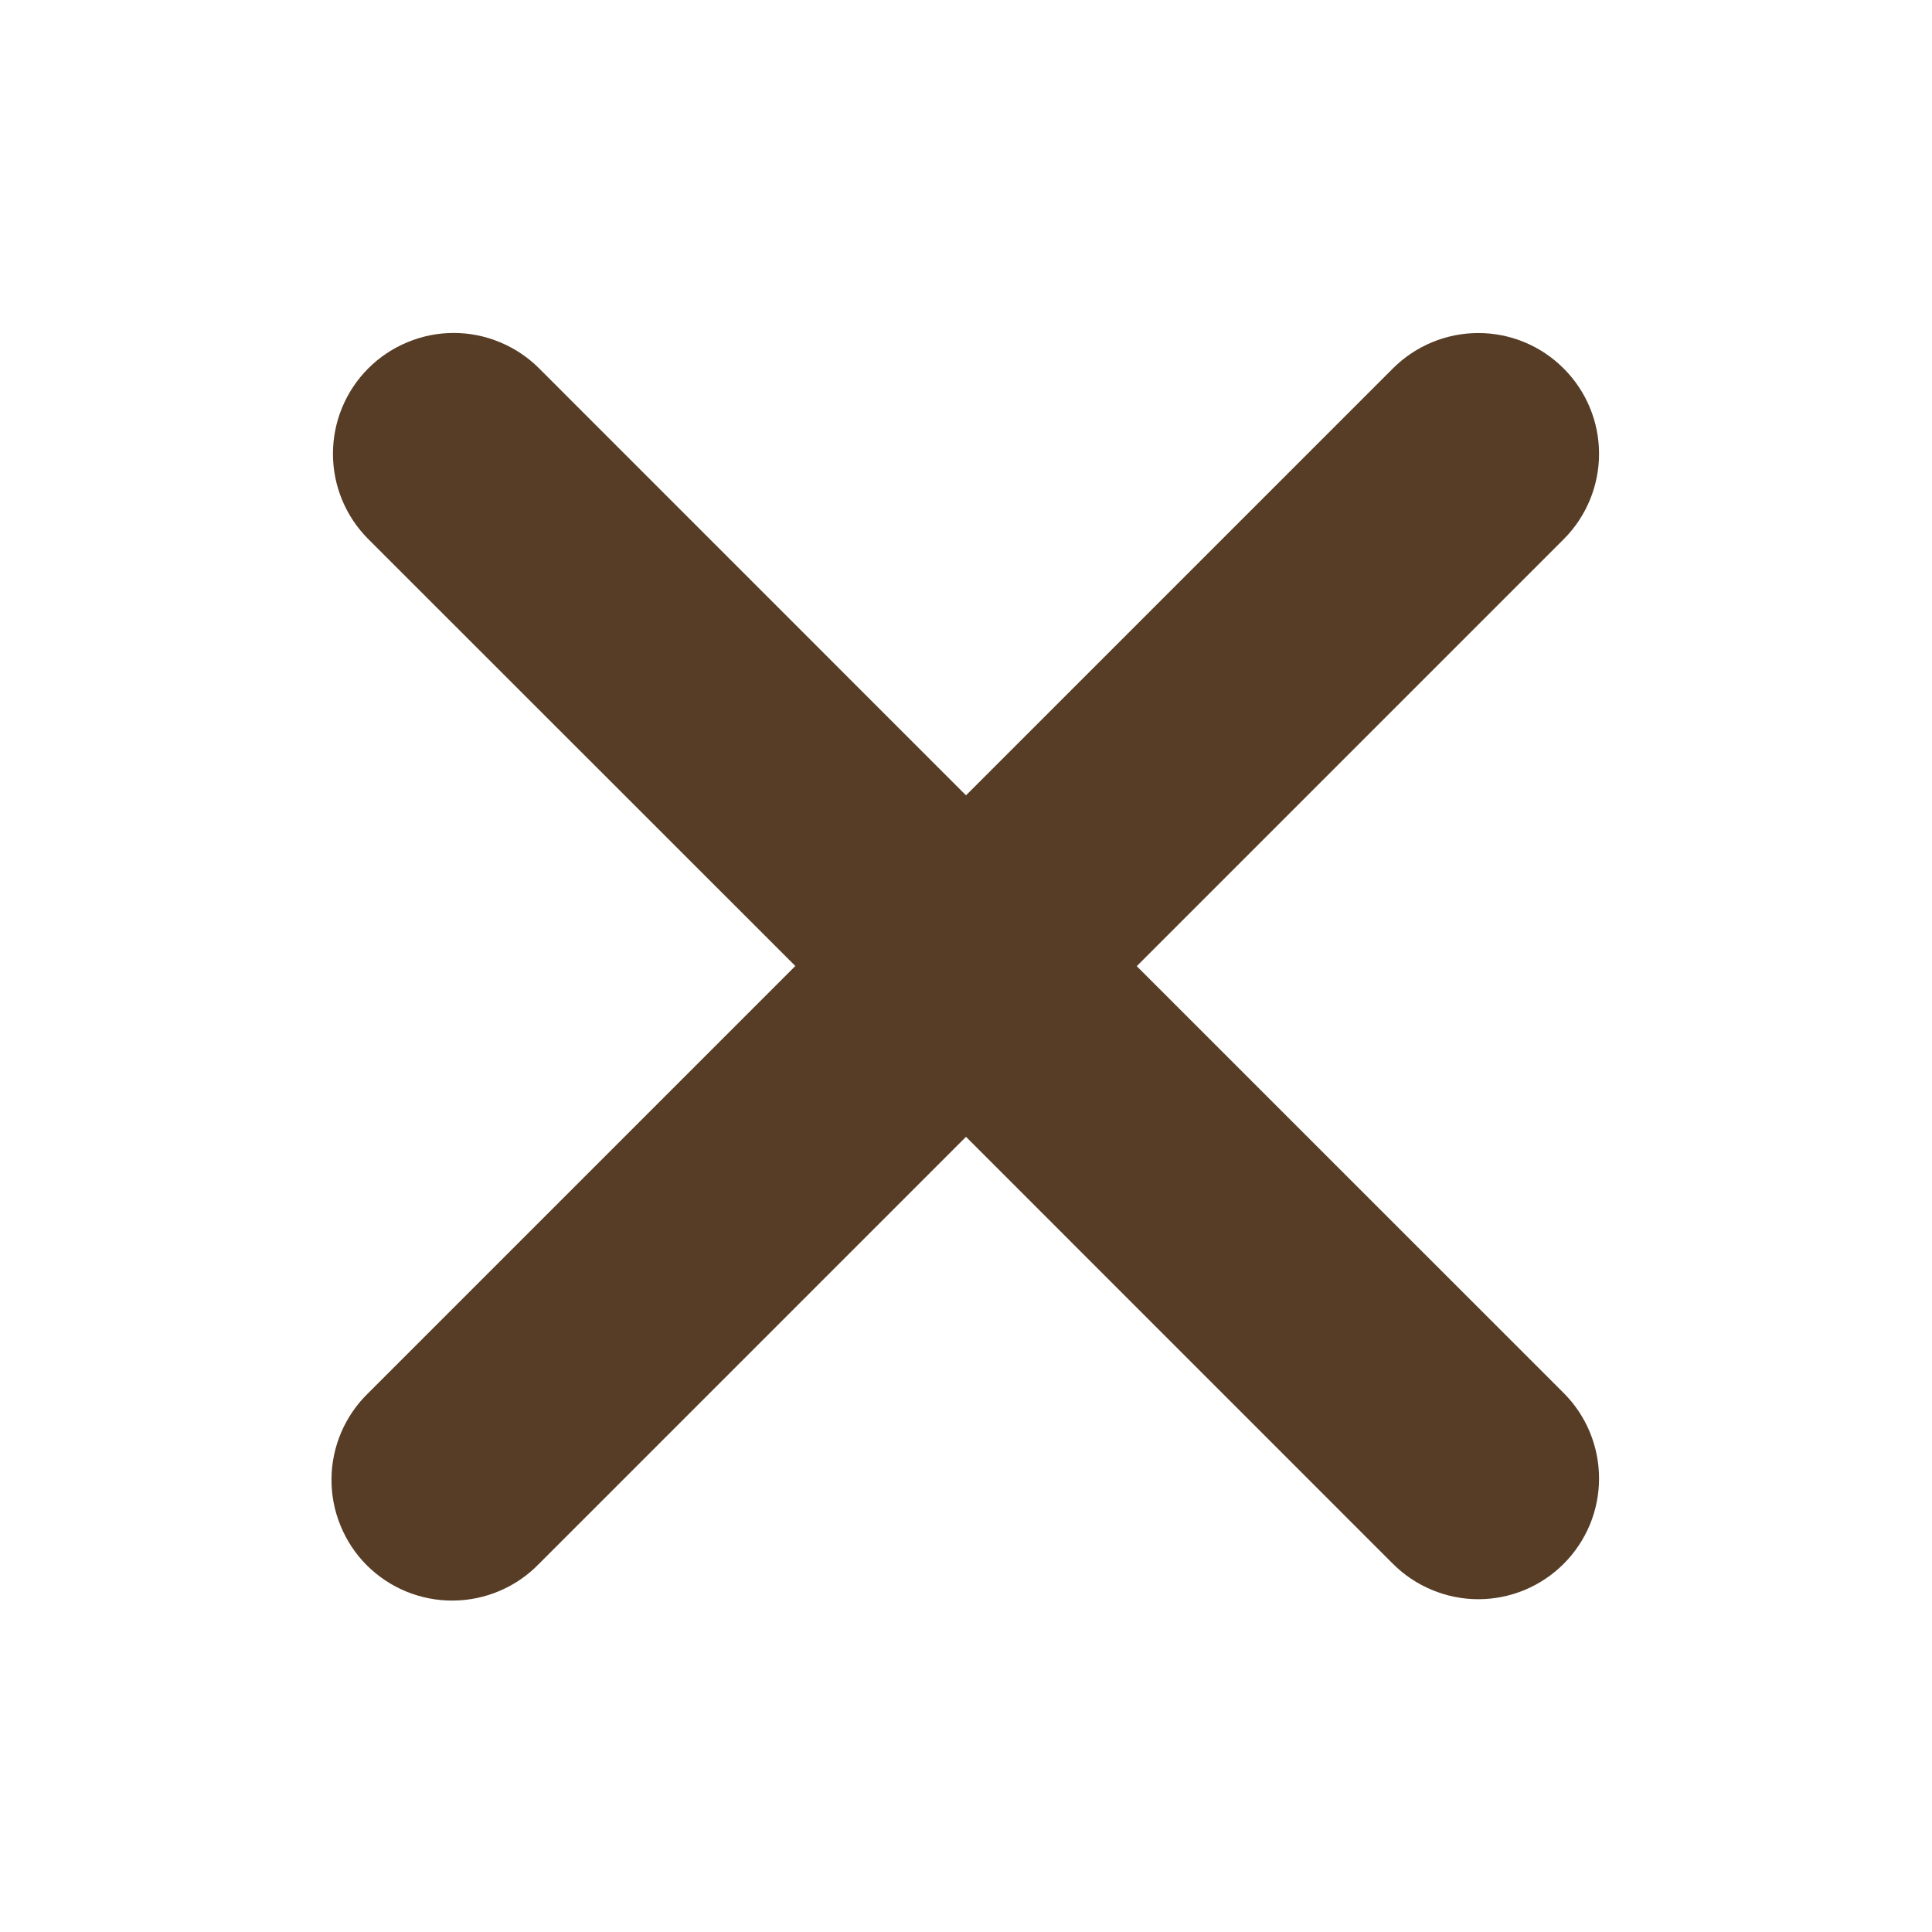
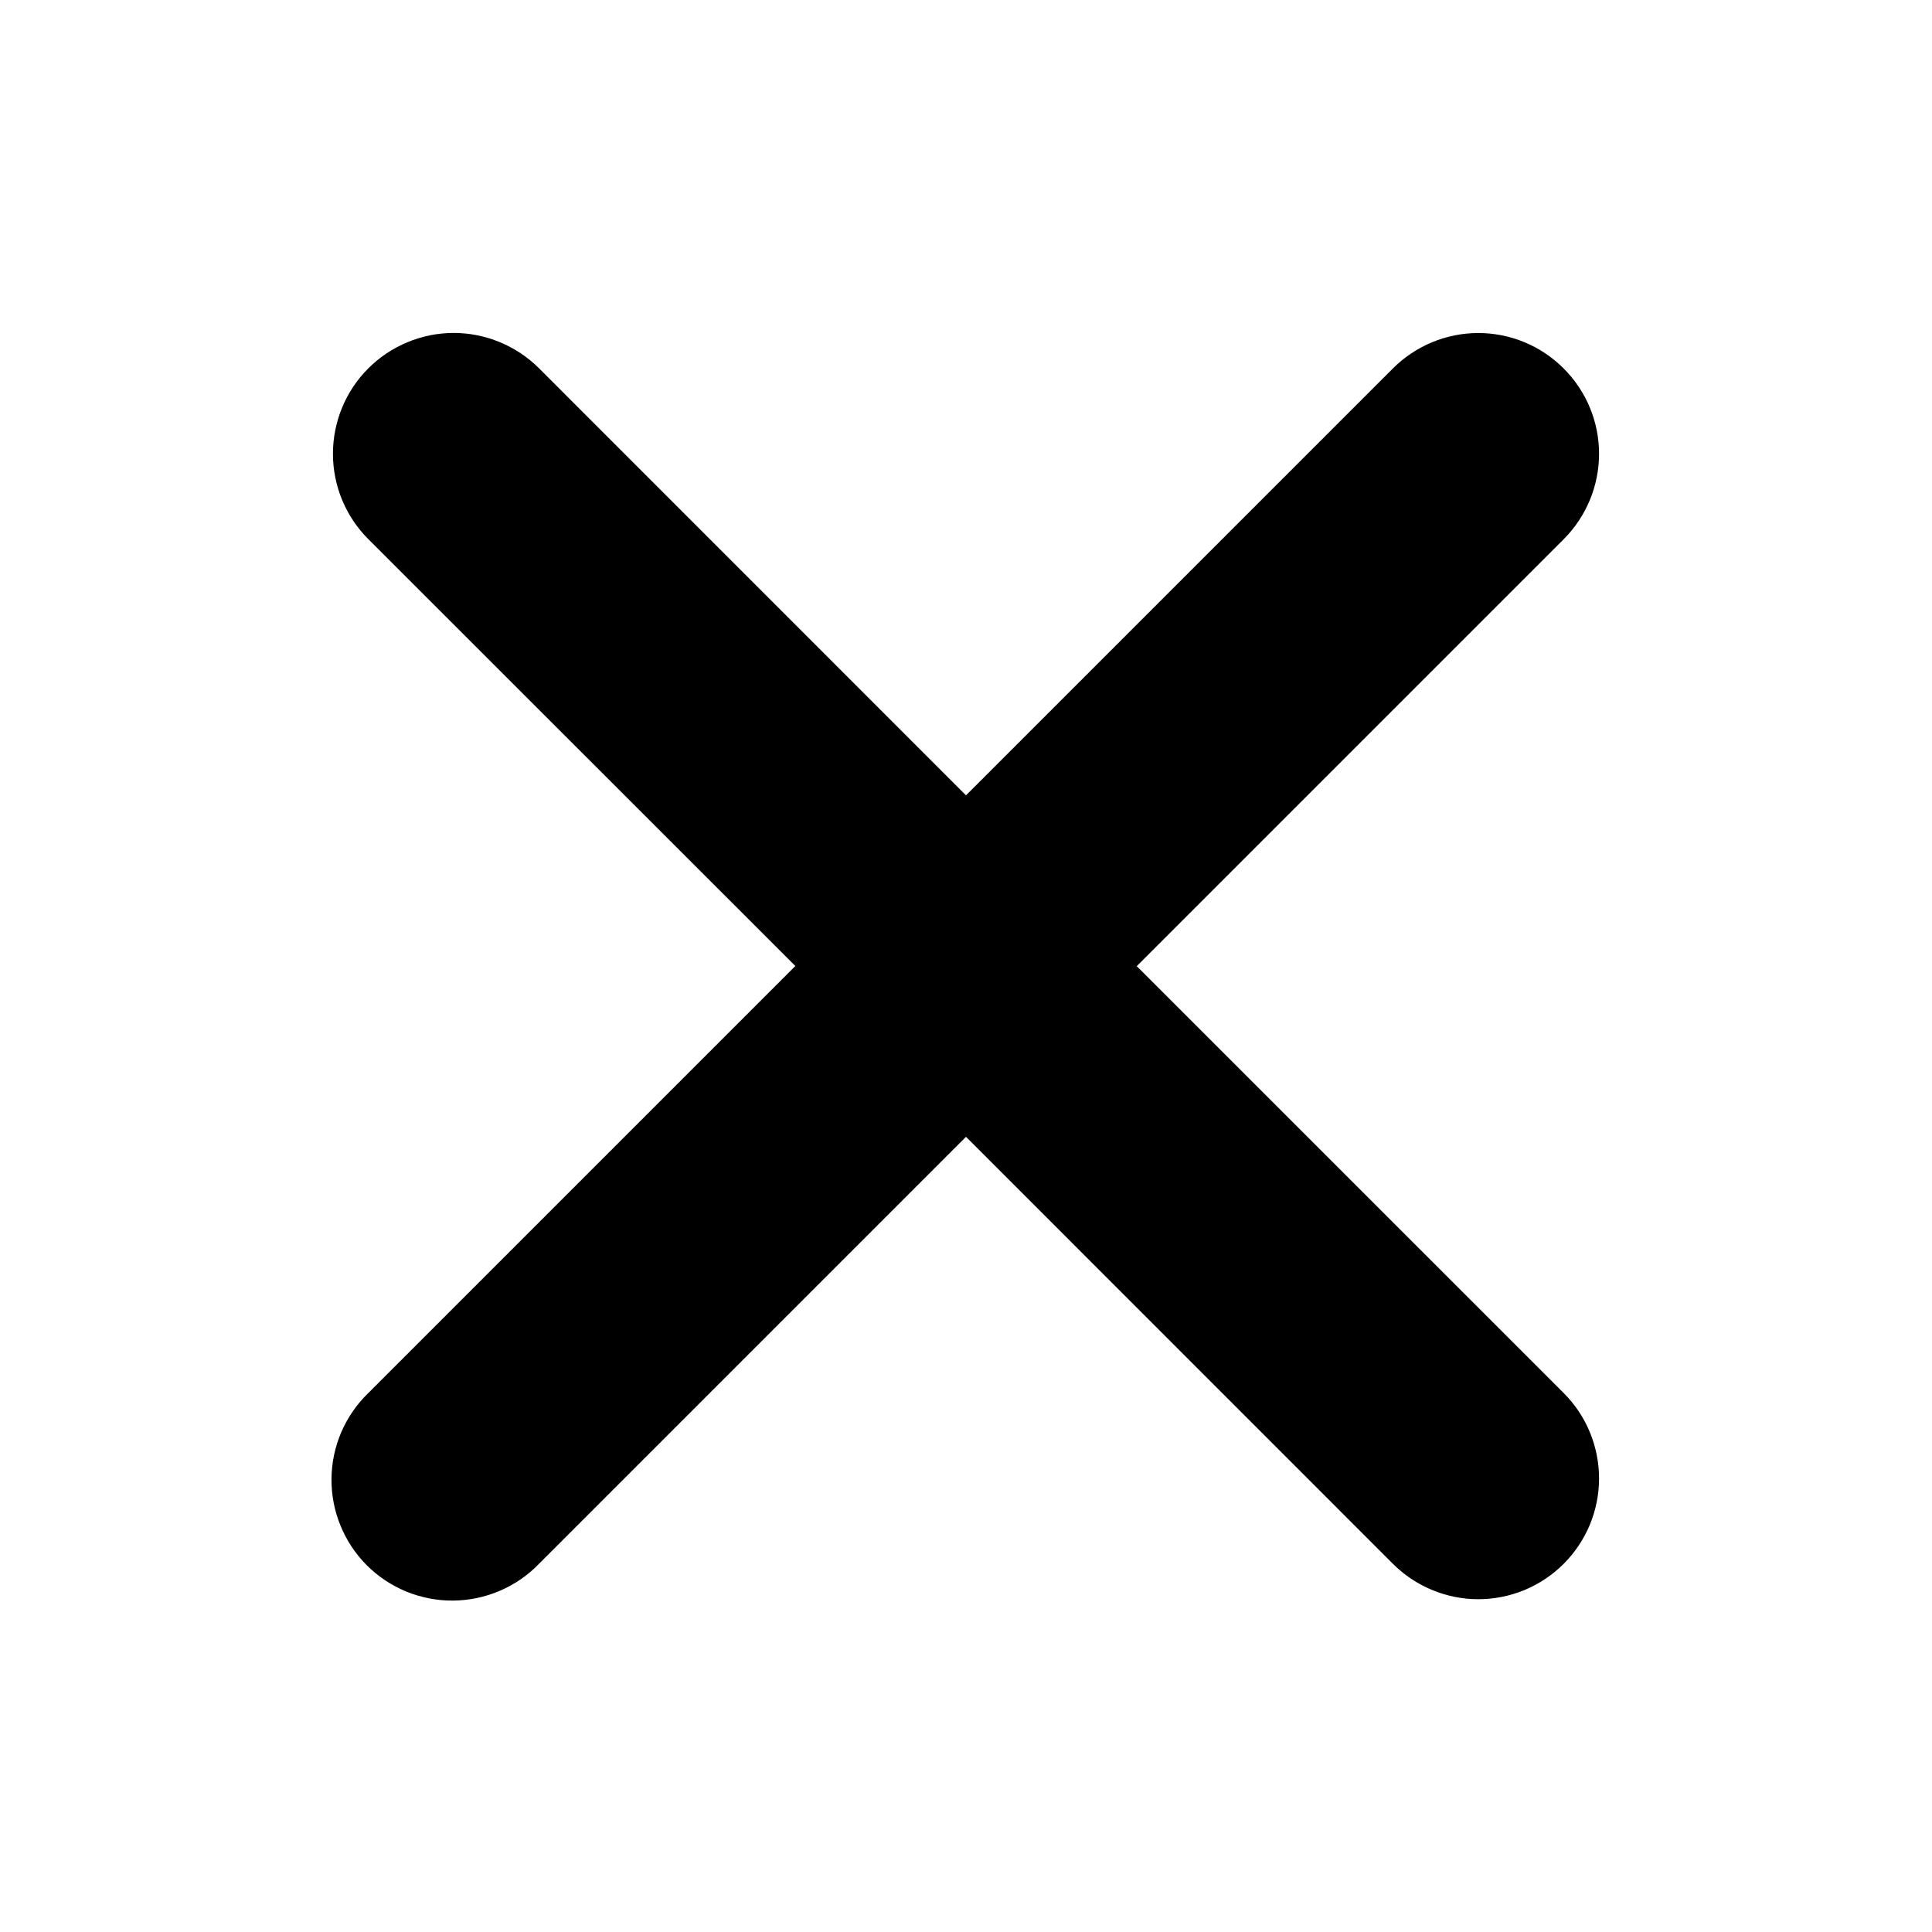
<svg xmlns="http://www.w3.org/2000/svg" width="24" height="24" viewBox="0 0 24 24" fill="none">
-   <path fill-rule="evenodd" clip-rule="evenodd" d="M4.575 4.576C4.714 4.437 4.88 4.326 5.062 4.251C5.244 4.175 5.439 4.136 5.636 4.136C5.833 4.136 6.028 4.175 6.21 4.251C6.392 4.326 6.558 4.437 6.697 4.576L12 9.88L17.303 4.577C17.584 4.296 17.966 4.137 18.364 4.137C18.762 4.137 19.143 4.295 19.424 4.577C19.706 4.858 19.864 5.239 19.864 5.637C19.864 6.035 19.706 6.417 19.425 6.698L14.121 12.002L19.425 17.305C19.564 17.444 19.675 17.61 19.75 17.792C19.825 17.974 19.864 18.169 19.864 18.366C19.864 18.563 19.825 18.758 19.75 18.94C19.674 19.122 19.564 19.287 19.424 19.427C19.285 19.566 19.12 19.676 18.938 19.752C18.756 19.827 18.561 19.866 18.364 19.866C18.167 19.866 17.972 19.827 17.79 19.751C17.608 19.676 17.442 19.565 17.303 19.426L12 14.122L6.697 19.425C6.559 19.568 6.393 19.683 6.21 19.761C6.027 19.84 5.83 19.881 5.631 19.883C5.432 19.885 5.235 19.847 5.05 19.772C4.866 19.697 4.698 19.585 4.557 19.445C4.416 19.304 4.305 19.136 4.23 18.952C4.154 18.768 4.116 18.57 4.118 18.371C4.119 18.172 4.161 17.975 4.239 17.792C4.318 17.609 4.432 17.443 4.575 17.305L9.88 12L4.575 6.697C4.294 6.416 4.136 6.035 4.136 5.637C4.136 5.239 4.294 4.857 4.575 4.576Z" fill="#573D26" />
+   <path fill-rule="evenodd" clip-rule="evenodd" d="M4.575 4.576C4.714 4.437 4.88 4.326 5.062 4.251C5.244 4.175 5.439 4.136 5.636 4.136C5.833 4.136 6.028 4.175 6.21 4.251C6.392 4.326 6.558 4.437 6.697 4.576L12 9.88L17.303 4.577C17.584 4.296 17.966 4.137 18.364 4.137C18.762 4.137 19.143 4.295 19.424 4.577C19.706 4.858 19.864 5.239 19.864 5.637C19.864 6.035 19.706 6.417 19.425 6.698L14.121 12.002L19.425 17.305C19.564 17.444 19.675 17.61 19.75 17.792C19.825 17.974 19.864 18.169 19.864 18.366C19.864 18.563 19.825 18.758 19.75 18.94C19.674 19.122 19.564 19.287 19.424 19.427C19.285 19.566 19.12 19.676 18.938 19.752C18.756 19.827 18.561 19.866 18.364 19.866C18.167 19.866 17.972 19.827 17.79 19.751C17.608 19.676 17.442 19.565 17.303 19.426L12 14.122L6.697 19.425C6.559 19.568 6.393 19.683 6.21 19.761C6.027 19.84 5.83 19.881 5.631 19.883C5.432 19.885 5.235 19.847 5.05 19.772C4.866 19.697 4.698 19.585 4.557 19.445C4.416 19.304 4.305 19.136 4.23 18.952C4.154 18.768 4.116 18.57 4.118 18.371C4.119 18.172 4.161 17.975 4.239 17.792C4.318 17.609 4.432 17.443 4.575 17.305L9.88 12L4.575 6.697C4.294 6.416 4.136 6.035 4.136 5.637C4.136 5.239 4.294 4.857 4.575 4.576Z" fill="currentColor" />
</svg>
